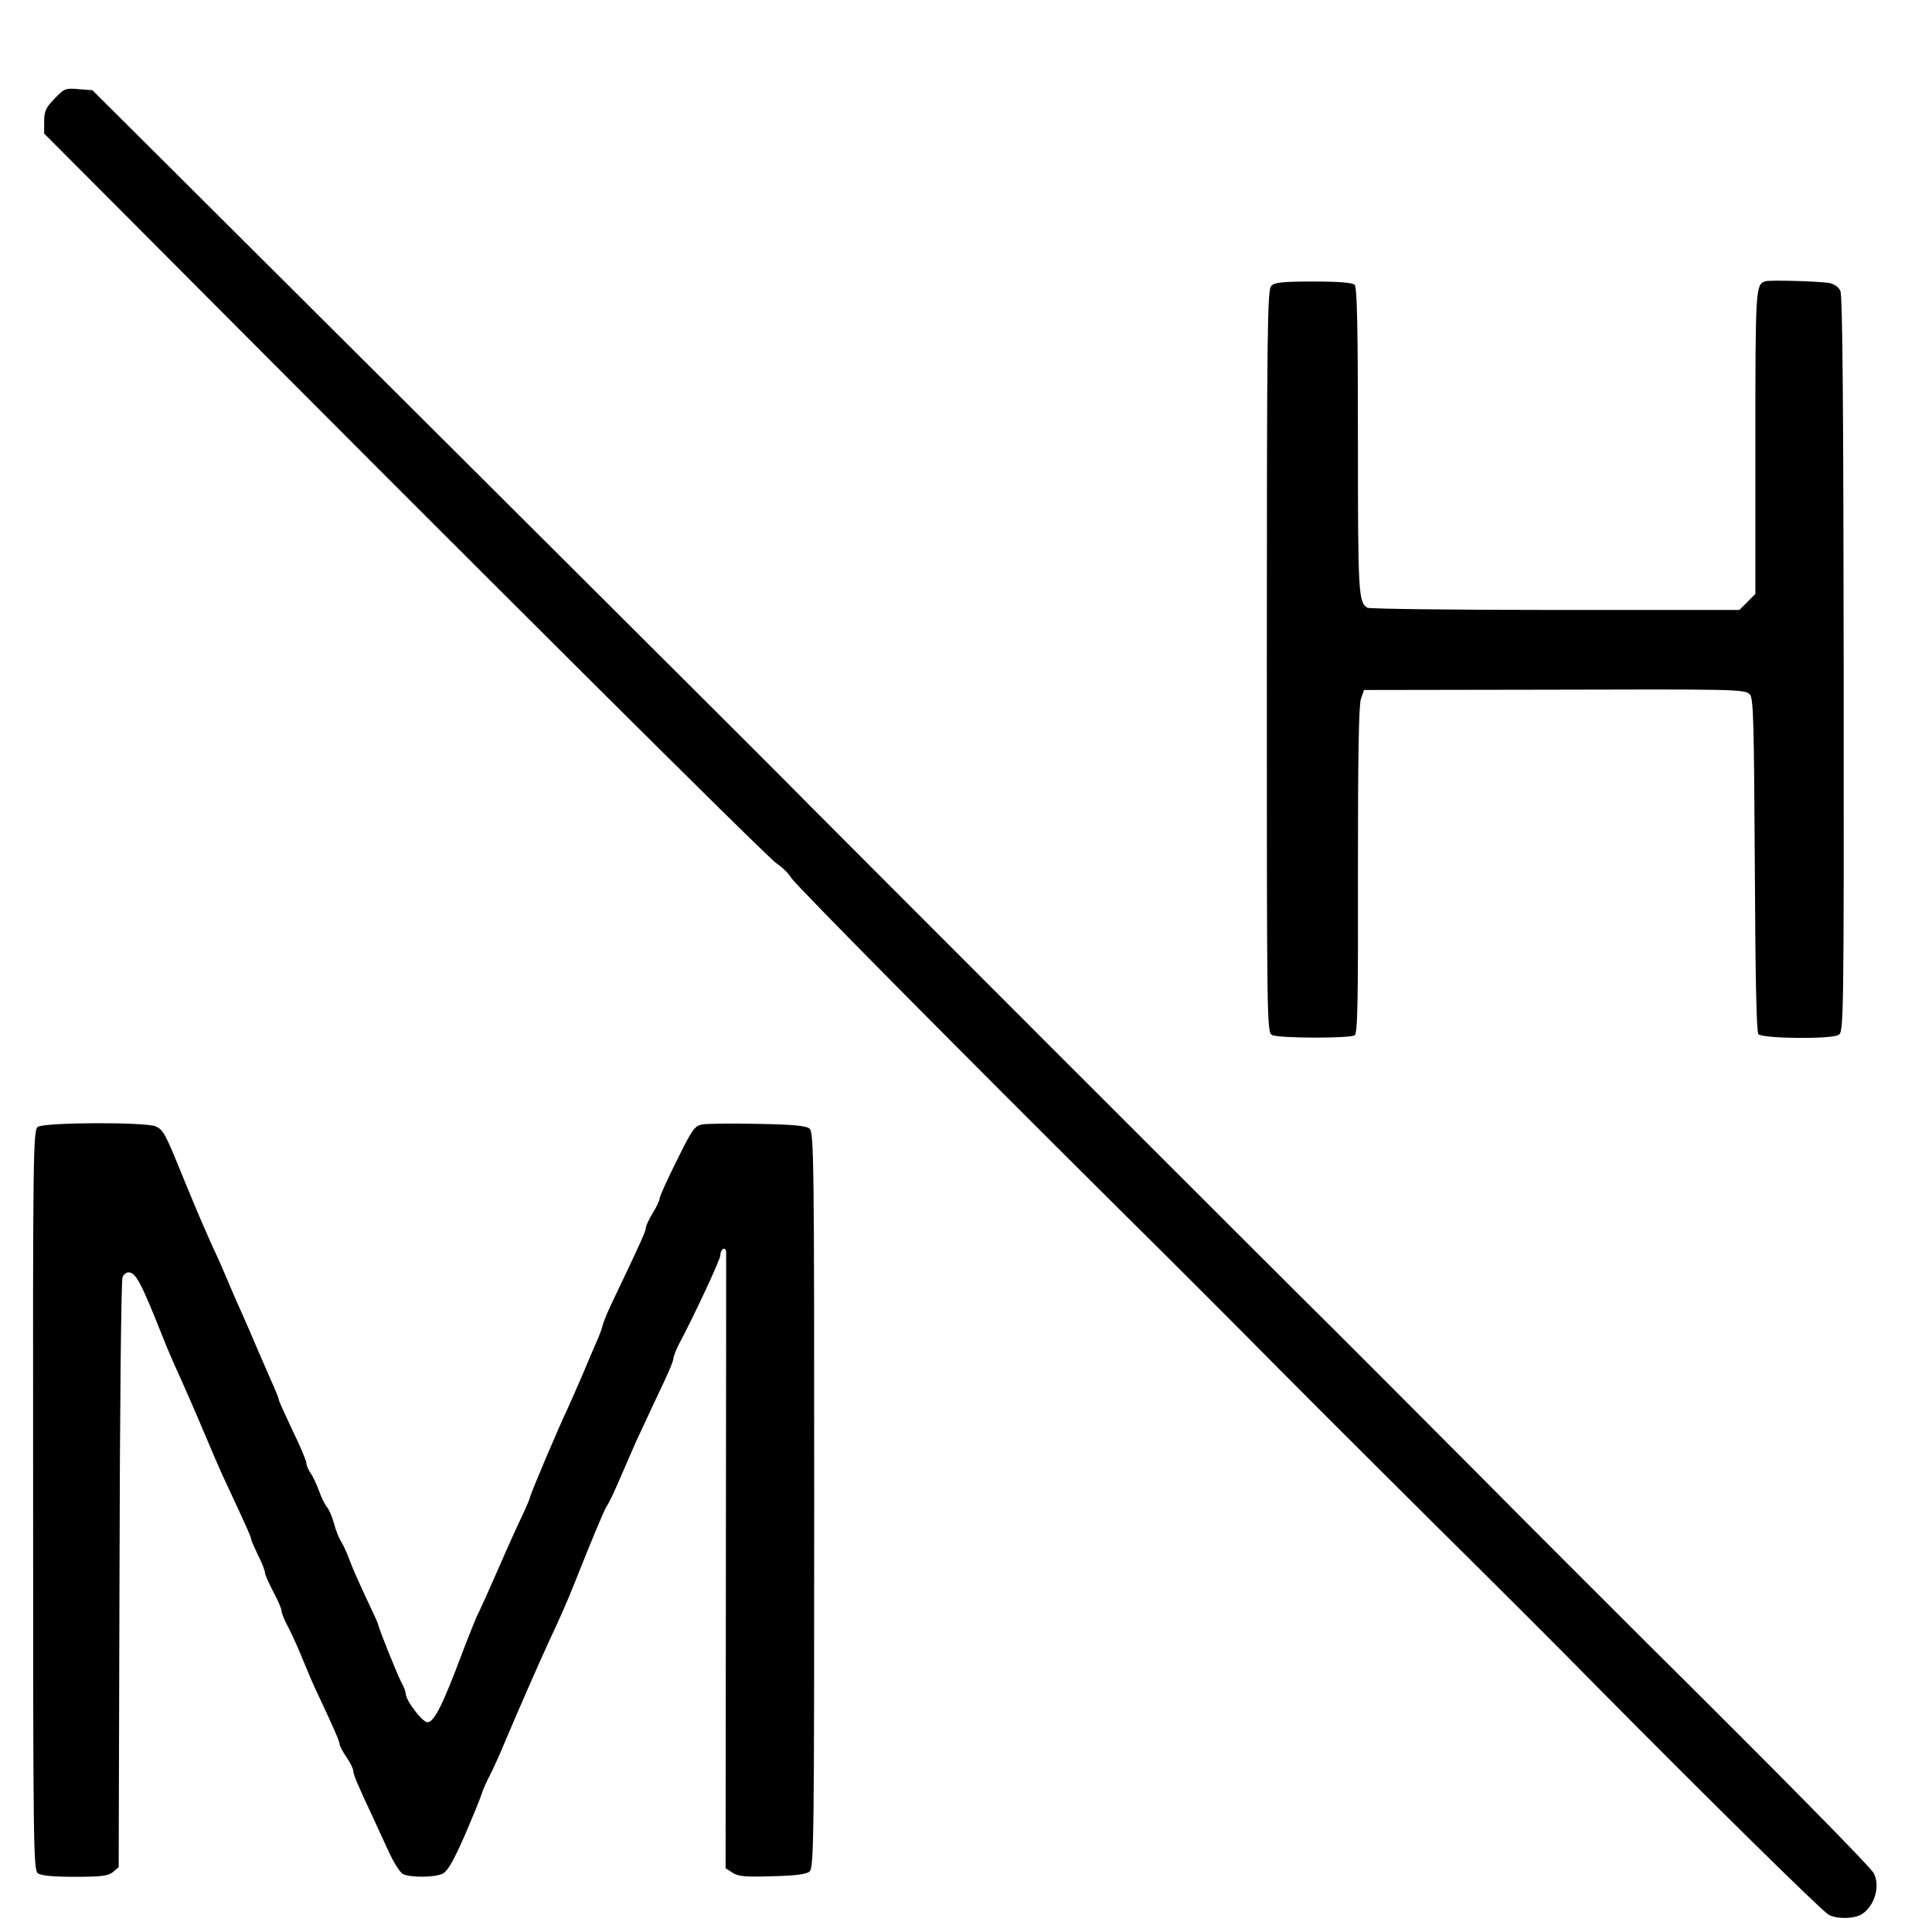
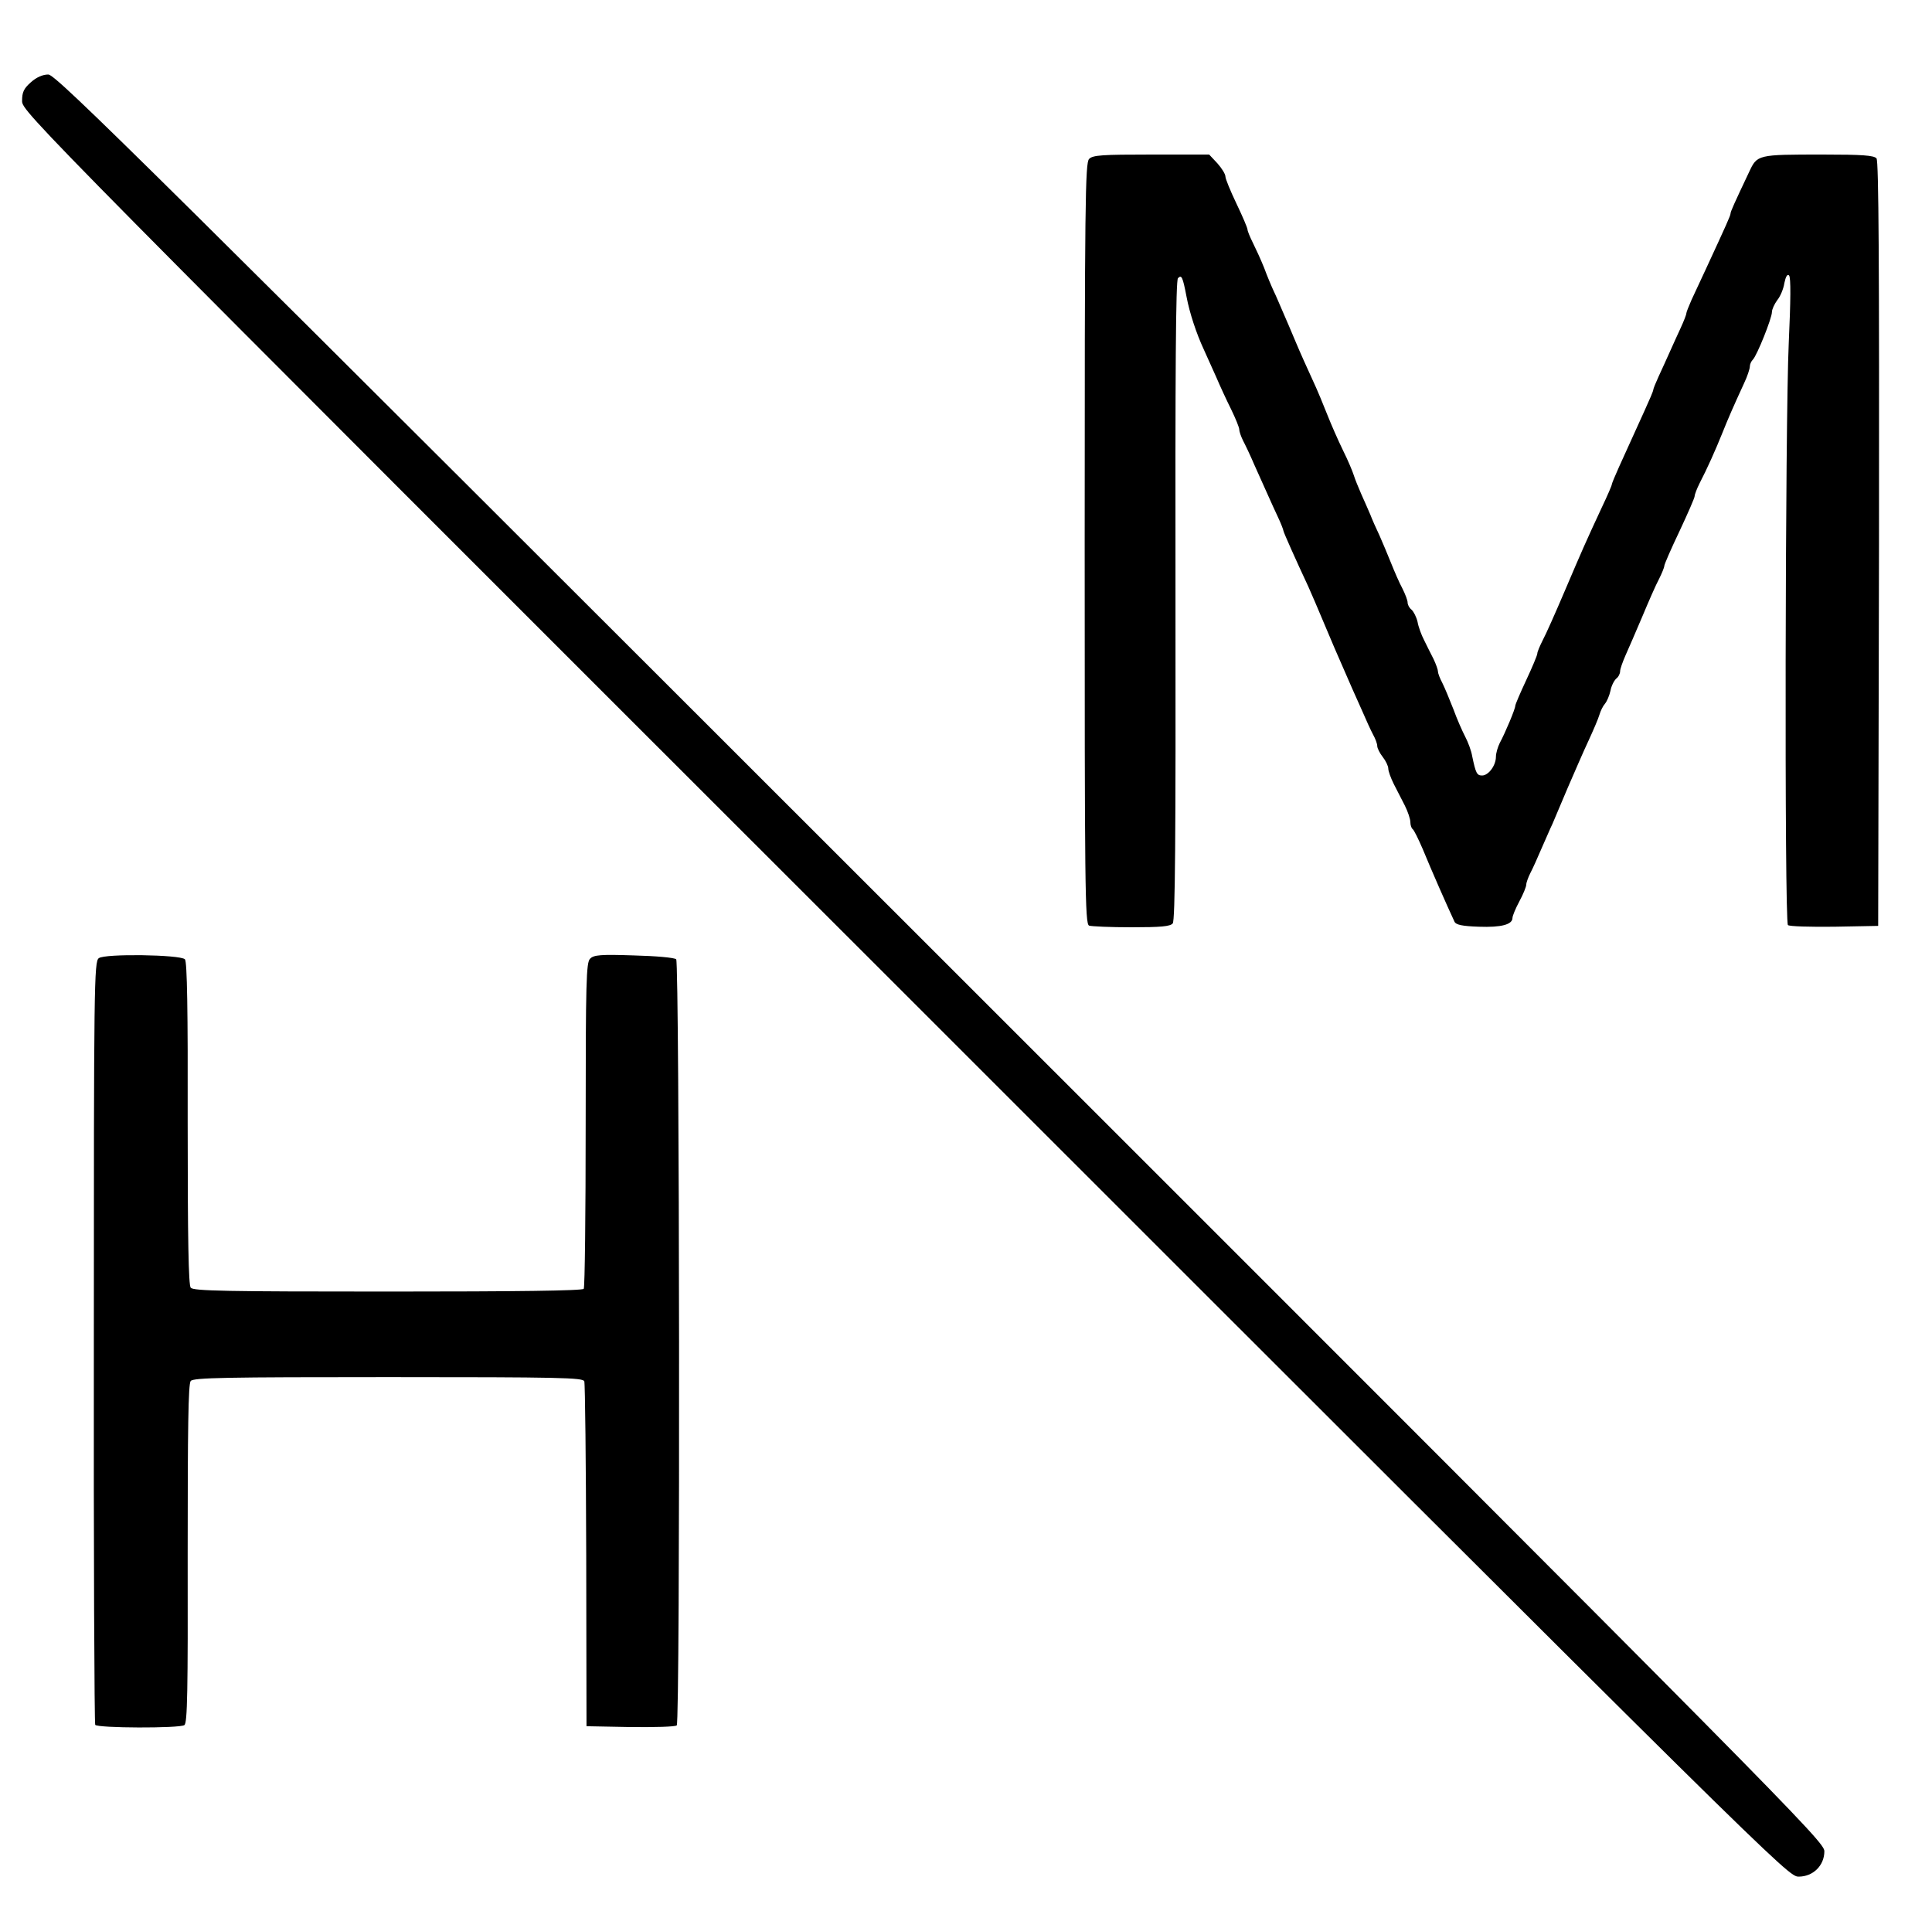
- <svg xmlns="http://www.w3.org/2000/svg" version="1.0" width="700pt" height="700pt" viewBox="0 0 700 700" preserveAspectRatio="xMidYMid meet">
-   <g transform="translate(0,700) scale(0.1,-0.1)" fill="#000000" stroke="none">
-     <path d="M198 6643 c-32 -33 -38 -46 -38 -83 l0 -44 353 -354 c1224 -1230 2267 -2268 2299 -2289 21 -14 46 -38 55 -54 18 -28 611 -627 1189 -1201 170 -168 433 -431 585 -585 152 -153 411 -411 575 -574 164 -162 426 -423 580 -580 389 -393 804 -802 829 -816 28 -17 97 -16 123 3 45 31 65 101 41 147 -12 23 -344 360 -813 825 -153 153 -439 438 -635 636 -196 197 -423 424 -504 505 -147 144 -1953 1951 -1992 1992 -11 12 -580 579 -1265 1262 l-1245 1240 -50 4 c-47 4 -52 3 -87 -34z" />
-     <path d="M6397 5981 c-36 -10 -37 -22 -37 -584 l0 -549 -29 -29 -29 -29 -669 0 c-367 0 -673 4 -679 8 -32 21 -34 51 -34 604 0 418 -3 557 -12 566 -8 8 -56 12 -149 12 -112 0 -141 -3 -153 -16 -14 -14 -16 -151 -16 -1359 0 -1319 0 -1344 19 -1355 23 -12 280 -13 299 -1 11 6 13 121 12 597 0 413 3 599 11 622 l11 32 616 1 c741 2 762 2 782 -17 13 -13 15 -97 18 -616 2 -419 6 -606 13 -615 14 -16 260 -19 290 -3 19 11 20 30 19 1341 -1 940 -4 1338 -12 1355 -7 15 -22 25 -42 29 -40 6 -212 11 -229 6z" />
-     <path d="M137 2917 c-17 -11 -18 -94 -17 -1352 0 -1244 1 -1341 17 -1352 11 -9 56 -13 134 -13 96 0 120 3 138 17 l21 18 3 1060 c1 583 6 1068 11 1078 4 9 14 17 21 17 27 0 45 -34 125 -235 15 -38 41 -99 58 -135 16 -36 56 -126 87 -200 31 -74 69 -162 85 -195 72 -154 90 -194 90 -202 0 -4 12 -30 25 -58 14 -27 25 -56 25 -63 0 -7 14 -38 30 -69 17 -31 30 -62 30 -69 0 -8 11 -35 25 -61 14 -27 39 -82 55 -123 17 -41 39 -93 50 -115 55 -117 80 -173 80 -183 0 -6 11 -28 25 -48 14 -20 25 -43 25 -50 0 -13 14 -47 76 -179 12 -27 37 -80 54 -117 17 -37 39 -72 50 -78 25 -13 113 -13 143 1 18 8 39 44 80 137 30 70 58 138 62 152 4 14 18 45 31 70 13 25 37 79 54 120 35 84 131 303 160 365 34 72 68 149 88 200 68 171 113 279 121 289 5 6 26 49 46 96 20 47 48 110 61 140 55 118 73 157 103 220 17 36 31 71 31 78 0 7 9 30 19 50 59 111 151 309 151 324 0 23 20 34 21 11 0 -10 0 -516 -1 -1125 l-1 -1107 25 -16 c21 -14 46 -16 144 -13 82 2 124 7 135 17 16 12 17 120 17 1346 0 1226 -1 1334 -17 1346 -12 10 -61 15 -187 17 -94 2 -185 1 -202 -2 -28 -6 -36 -18 -92 -131 -34 -68 -62 -130 -62 -137 0 -7 -11 -31 -25 -53 -13 -22 -25 -46 -25 -54 0 -12 -21 -58 -125 -276 -13 -27 -27 -61 -31 -75 -3 -14 -14 -43 -24 -65 -10 -22 -32 -74 -49 -115 -18 -41 -42 -97 -55 -125 -33 -69 -136 -312 -136 -321 0 -3 -13 -34 -29 -68 -16 -33 -55 -119 -86 -191 -31 -71 -63 -142 -70 -156 -8 -14 -35 -82 -61 -150 -68 -182 -101 -249 -125 -249 -19 0 -79 79 -79 104 0 6 -7 25 -16 41 -16 31 -84 200 -84 210 0 3 -21 48 -46 101 -25 53 -52 115 -60 138 -8 22 -21 50 -29 62 -7 11 -19 41 -25 65 -7 24 -18 51 -26 59 -7 9 -20 35 -28 58 -9 24 -22 53 -31 65 -8 12 -15 28 -15 36 0 8 -22 61 -50 118 -27 57 -50 108 -50 112 0 5 -13 37 -29 72 -15 35 -41 93 -56 129 -15 36 -38 88 -50 115 -13 28 -35 79 -50 115 -15 36 -38 88 -51 115 -33 73 -60 136 -111 260 -64 158 -71 171 -99 184 -36 16 -404 15 -427 -2z" />
+ <svg xmlns="http://www.w3.org/2000/svg" version="1.0" width="700pt" height="696pt" viewBox="0 0 700 696" preserveAspectRatio="xMidYMid meet">
+   <g transform="translate(0,696) scale(0.1,-0.1)" fill="#000000" stroke="none">
+     <path d="M112 6662 c-26 -23 -32 -36 -32 -68 0 -39 35 -74 3199 -3236 3176 -3176 3199 -3198 3238 -3198 52 0 93 40 93 92 0 35 -125 161 -3202 3237 -2901 2900 -3205 3201 -3233 3201 -20 0 -43 -10 -63 -28z" />
+     <path d="M3946 6384 c-14 -14 -16 -154 -16 -1394 0 -1247 1 -1378 16 -1384 9 -3 78 -6 154 -6 105 0 140 3 149 14 9 10 11 309 10 1170 -1 836 1 1160 9 1168 13 13 17 6 31 -67 11 -59 36 -134 62 -190 10 -22 30 -67 45 -100 14 -33 39 -87 55 -119 16 -33 29 -65 29 -72 0 -7 6 -25 14 -41 8 -15 27 -55 41 -88 43 -95 61 -137 84 -186 12 -25 21 -49 21 -52 0 -5 46 -108 90 -202 10 -22 37 -85 60 -140 23 -55 50 -118 60 -140 32 -74 48 -110 75 -170 14 -33 32 -72 40 -87 8 -14 15 -33 15 -41 0 -8 9 -26 20 -40 11 -14 20 -33 20 -42 0 -9 9 -34 20 -56 11 -21 29 -57 40 -78 11 -22 20 -49 20 -60 0 -11 4 -22 8 -25 5 -3 21 -36 37 -73 32 -78 87 -203 115 -263 5 -11 28 -16 88 -18 82 -3 122 8 122 32 0 7 11 34 25 60 14 26 25 53 25 61 0 7 7 26 15 42 8 15 26 55 40 88 15 33 32 74 40 90 7 17 32 75 55 130 24 55 57 132 75 170 18 39 36 81 40 95 4 14 13 32 20 40 7 8 16 29 20 47 3 17 13 37 21 44 8 6 14 18 14 27 0 8 9 33 19 56 10 23 38 86 61 141 23 55 50 117 61 137 10 20 19 42 19 47 0 6 25 63 55 126 30 64 55 121 55 127 0 6 8 27 18 47 28 54 57 119 82 181 22 55 39 94 79 181 12 25 21 53 21 61 0 8 5 19 11 25 15 15 69 150 69 172 0 10 9 29 19 43 11 13 23 41 26 62 5 24 11 34 17 28 7 -7 6 -91 -1 -244 -13 -275 -16 -2097 -3 -2110 5 -5 80 -7 168 -6 l159 3 3 1384 c1 1014 -1 1387 -9 1397 -9 11 -52 14 -194 14 -239 0 -238 0 -268 -64 -54 -114 -67 -143 -67 -150 0 -7 -14 -38 -87 -196 -19 -41 -43 -93 -54 -116 -10 -23 -19 -45 -19 -49 0 -5 -9 -28 -20 -52 -11 -24 -29 -63 -40 -88 -11 -25 -29 -64 -40 -88 -11 -24 -20 -46 -20 -50 0 -4 -14 -37 -31 -74 -17 -38 -39 -86 -49 -108 -10 -22 -30 -66 -44 -97 -14 -31 -26 -60 -26 -63 0 -4 -16 -41 -36 -83 -60 -129 -70 -152 -134 -302 -34 -80 -70 -161 -81 -181 -10 -20 -19 -41 -19 -47 0 -6 -18 -49 -40 -96 -22 -47 -40 -89 -40 -94 0 -11 -36 -97 -56 -134 -7 -14 -14 -37 -14 -50 0 -32 -27 -68 -50 -68 -19 0 -23 8 -36 70 -3 19 -15 51 -25 70 -10 19 -30 64 -43 100 -14 36 -32 79 -40 95 -9 17 -16 35 -16 42 0 6 -7 26 -16 45 -9 18 -25 49 -34 68 -10 19 -21 49 -24 67 -4 17 -14 37 -22 44 -8 6 -14 18 -14 26 0 8 -9 31 -19 51 -11 20 -29 62 -41 92 -12 30 -31 75 -42 100 -12 25 -27 59 -33 75 -7 17 -22 50 -33 75 -11 25 -23 55 -27 68 -4 13 -21 54 -39 90 -18 37 -43 94 -56 127 -13 33 -37 92 -55 130 -18 39 -45 99 -60 135 -15 36 -36 85 -47 110 -11 25 -25 59 -33 75 -8 17 -24 55 -35 85 -12 30 -31 71 -41 91 -10 20 -19 42 -19 47 0 6 -18 48 -40 94 -22 46 -40 90 -40 98 0 9 -13 30 -29 48 l-30 32 -210 0 c-177 0 -212 -2 -225 -16z" />
+     <path d="M358 3488 c-17 -12 -18 -93 -18 -1391 -1 -758 2 -1382 5 -1387 8 -12 305 -13 323 -1 11 7 13 122 12 621 0 450 2 616 11 626 10 12 126 14 716 14 625 0 704 -2 710 -15 3 -9 6 -294 7 -633 l1 -617 159 -3 c88 -1 163 1 168 6 13 13 10 2764 -2 2776 -6 6 -74 12 -154 14 -119 4 -145 2 -158 -12 -14 -13 -16 -83 -16 -600 0 -322 -3 -590 -7 -596 -4 -7 -243 -10 -709 -10 -586 0 -705 2 -715 14 -8 10 -11 173 -11 596 1 410 -2 586 -10 594 -17 17 -291 21 -312 4z" />
  </g>
</svg>
